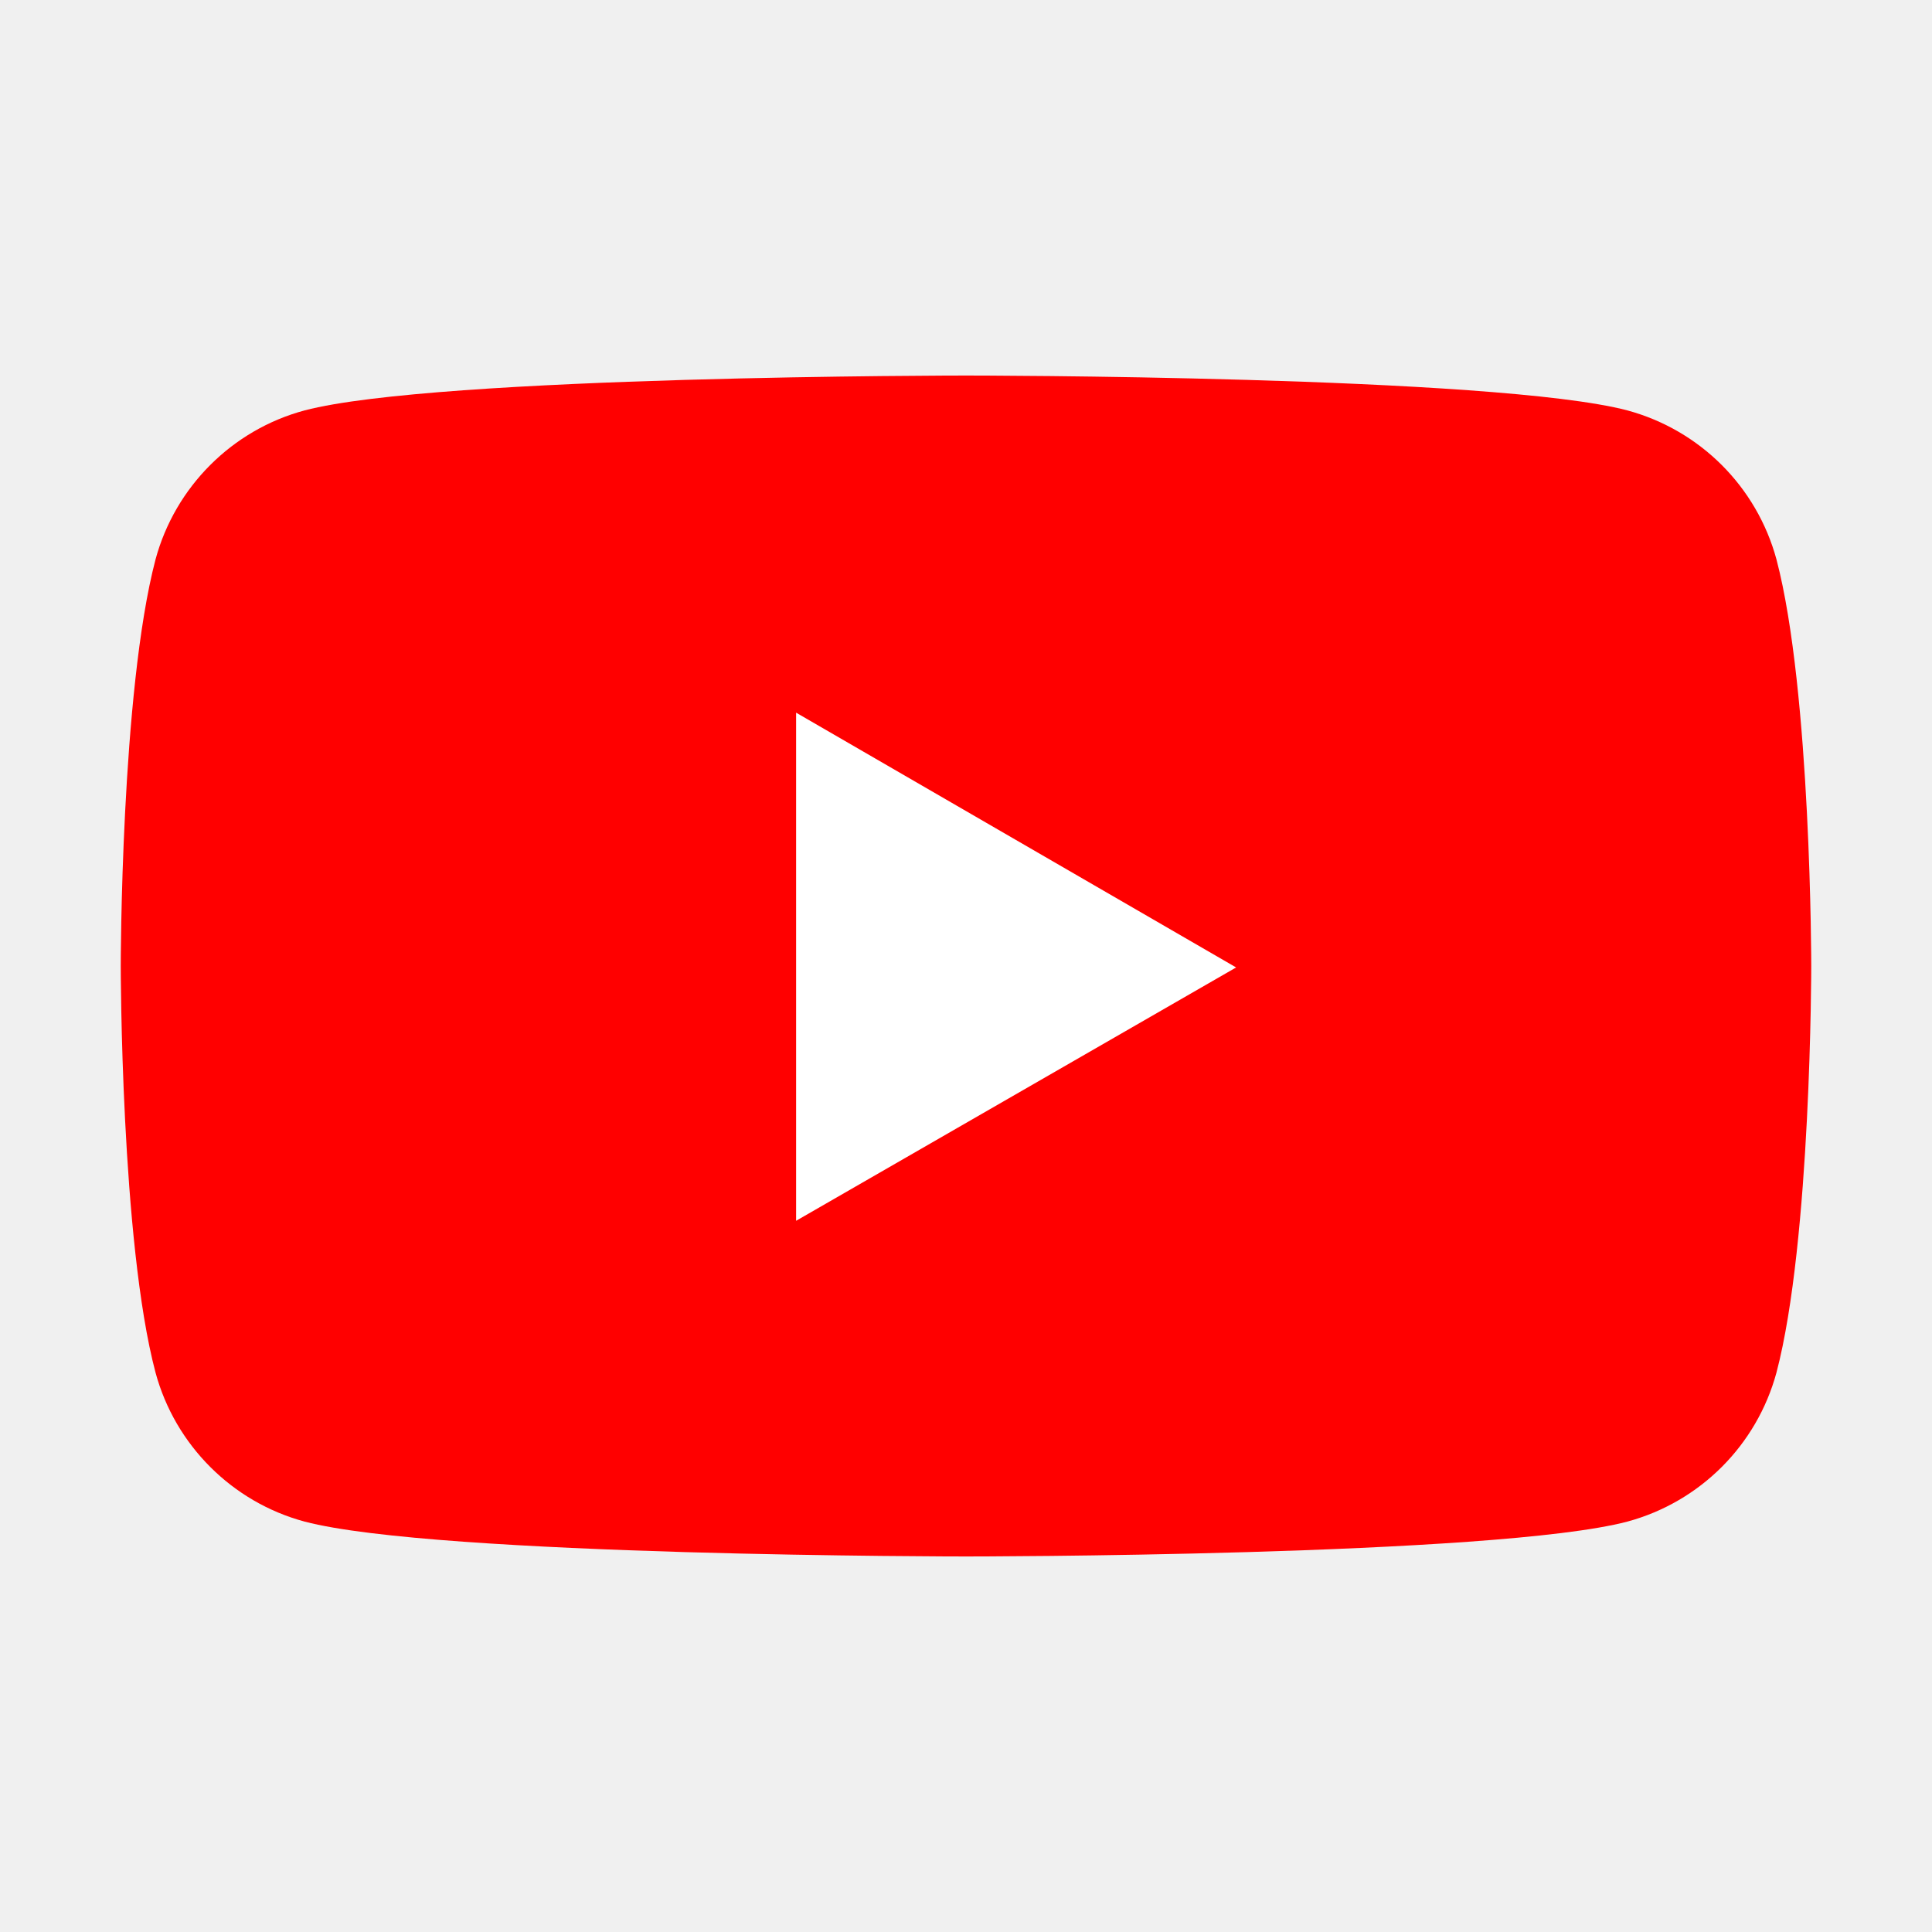
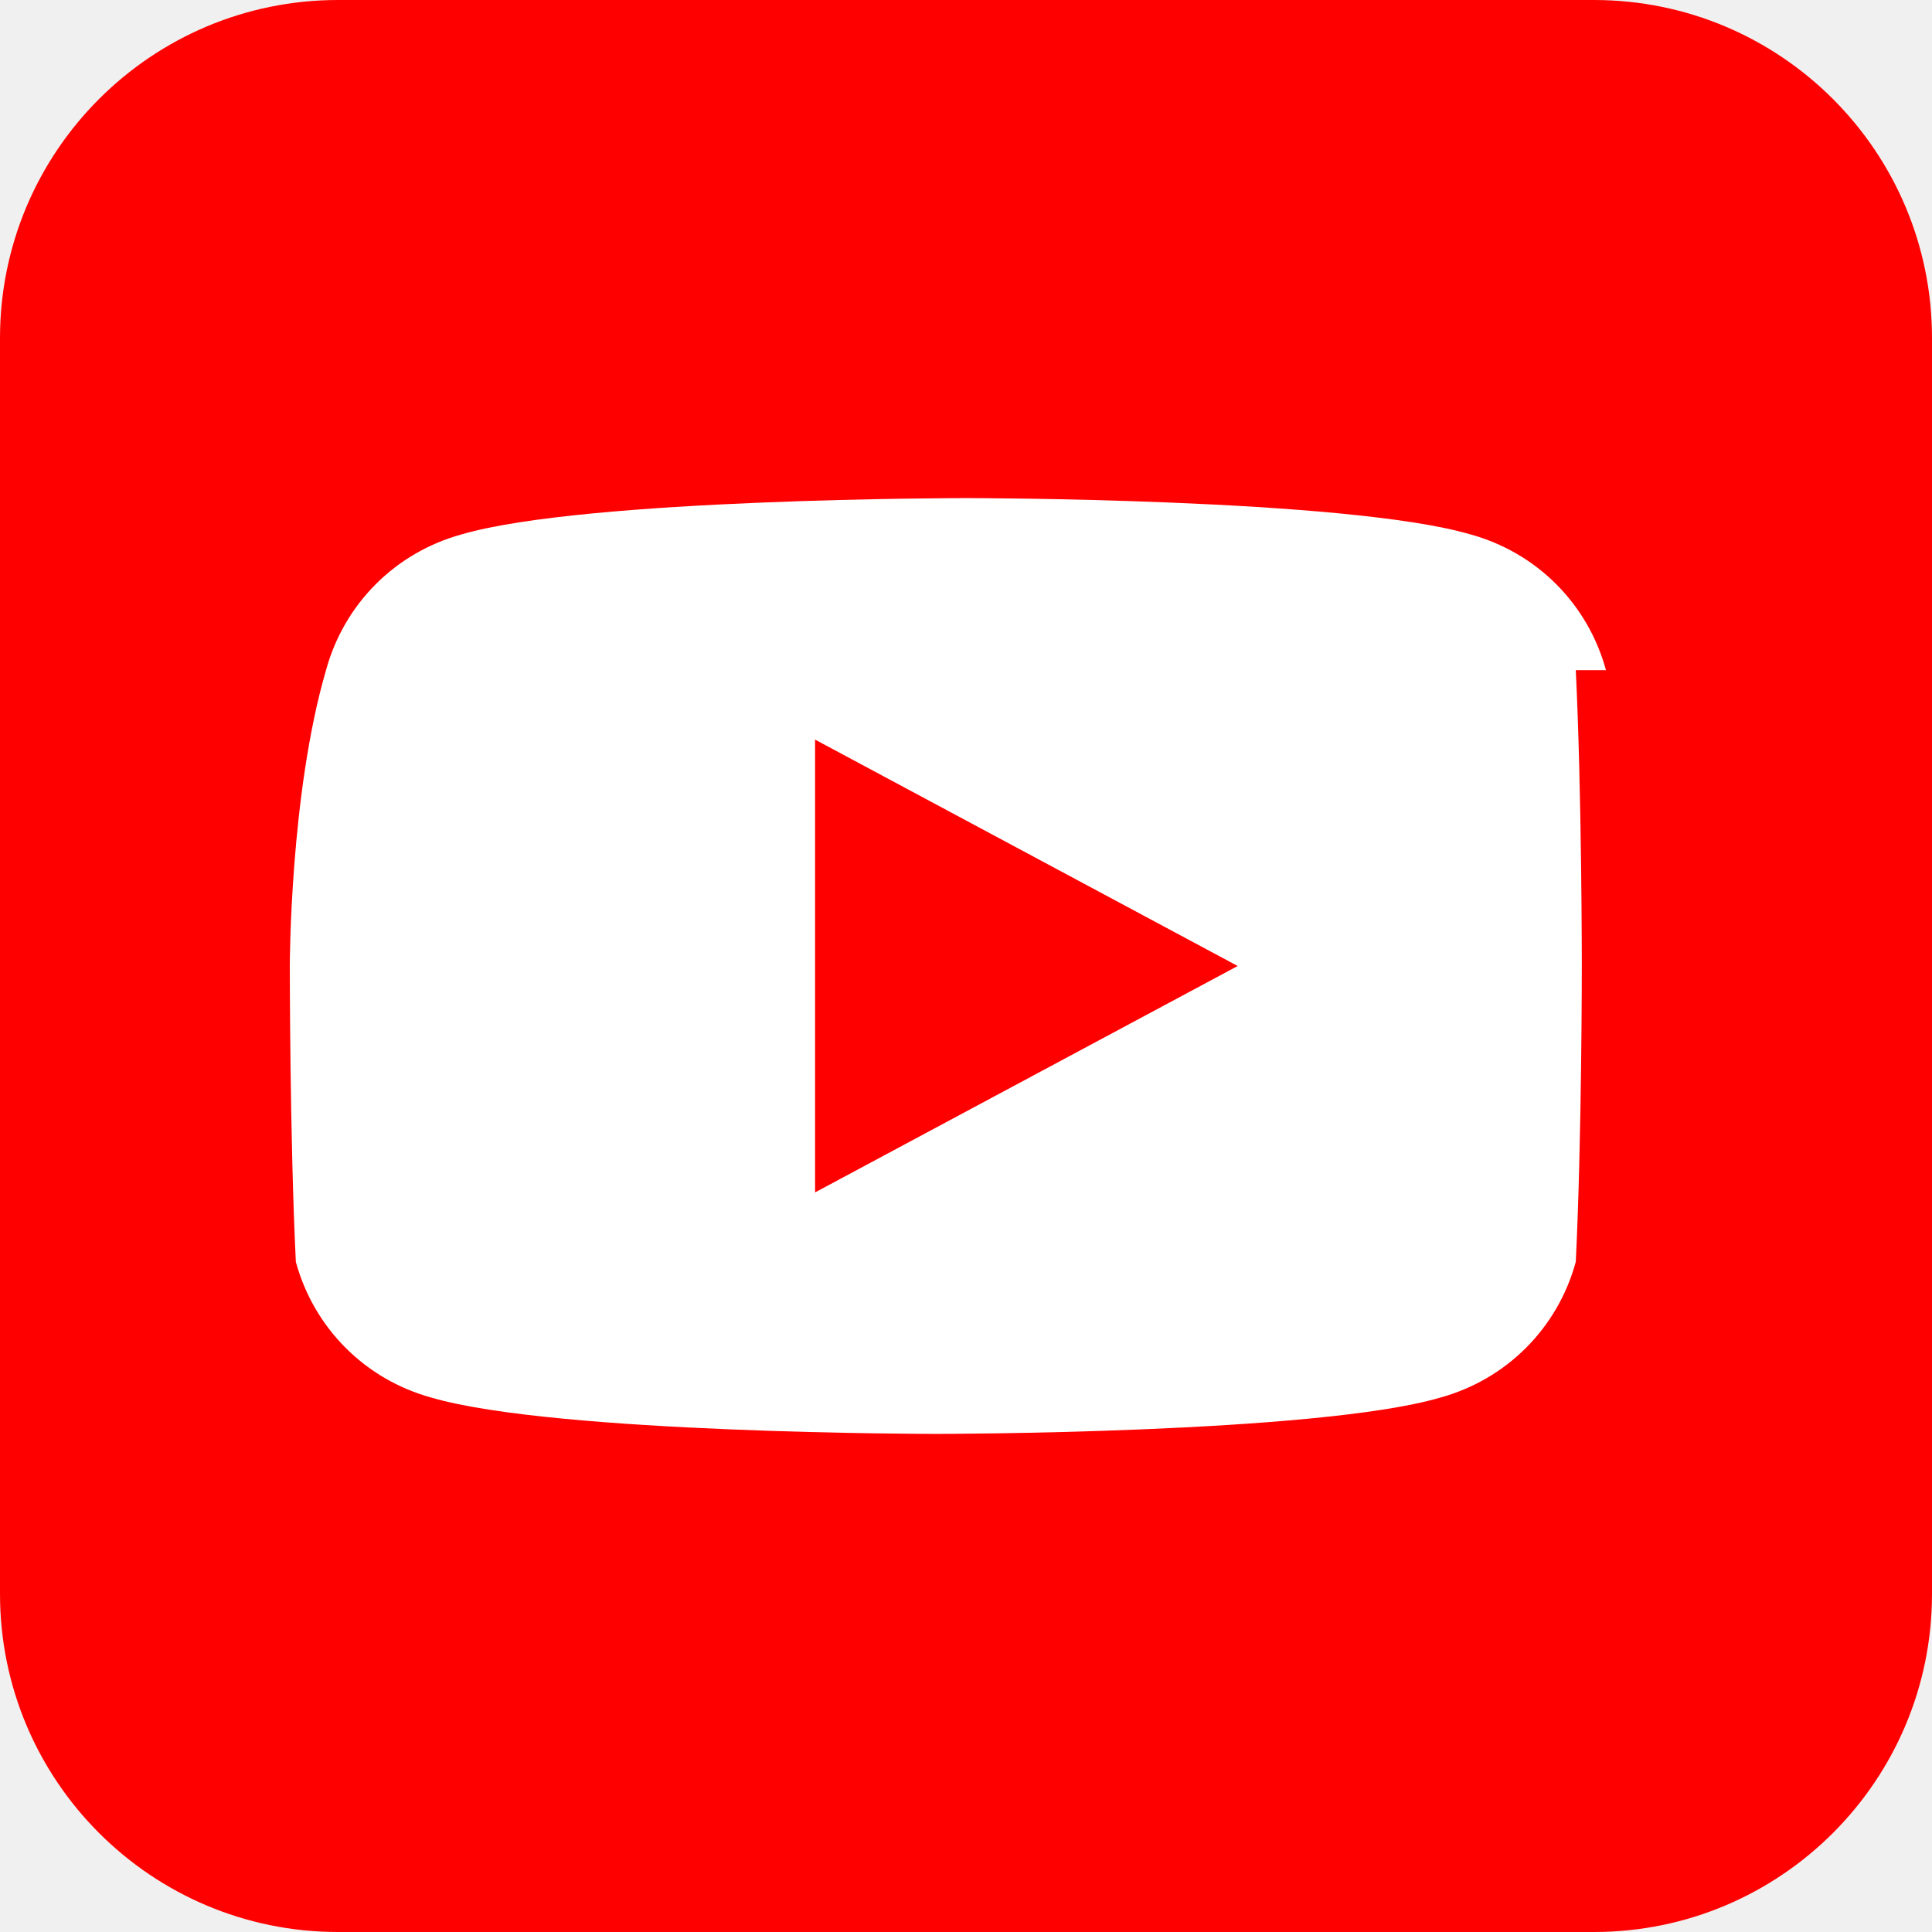
- <svg xmlns="http://www.w3.org/2000/svg" width="800px" height="800px" viewBox="0 0 16 16" fill="none">
-   <path fill="red" d="M14.712 4.633a1.754 1.754 0 00-1.234-1.234C12.382 3.11 8 3.11 8 3.11s-4.382 0-5.478.289c-.6.161-1.072.634-1.234 1.234C1 5.728 1 8 1 8s0 2.283.288 3.367c.162.6.635 1.073 1.234 1.234C3.618 12.89 8 12.89 8 12.89s4.382 0 5.478-.289a1.754 1.754 0 001.234-1.234C15 10.272 15 8 15 8s0-2.272-.288-3.367z" />
-   <path fill="#ffffff" d="M6.593 10.11l3.644-2.098-3.644-2.11v4.208z" />
+ <svg xmlns="http://www.w3.org/2000/svg" viewBox="0 0 64 64">
+   <rect width="64" height="64" rx="11.2" ry="11.2" fill="#FF0000" />
+   <path fill="#ffffff" d="M53.2 22.2c-.6-2.2-2.3-3.9-4.5-4.5C44.6 16.5 32 16.5 32 16.5s-12.6 0-16.7 1.2c-2.2.6-3.9 2.3-4.5 4.5C9.6 26.3 9.6 32 9.6 32s0 5.7.2 9.8c.6 2.2 2.3 3.9 4.5 4.5 4.1 1.2 16.7 1.2 16.7 1.2s12.6 0 16.7-1.2c2.2-.6 3.9-2.3 4.5-4.5.2-4.1.2-9.8.2-9.8s0-5.7-.2-9.8z" />
+   <polygon fill="#FF0000" points="27,24.5 27,39.5 41,32" />
</svg>
